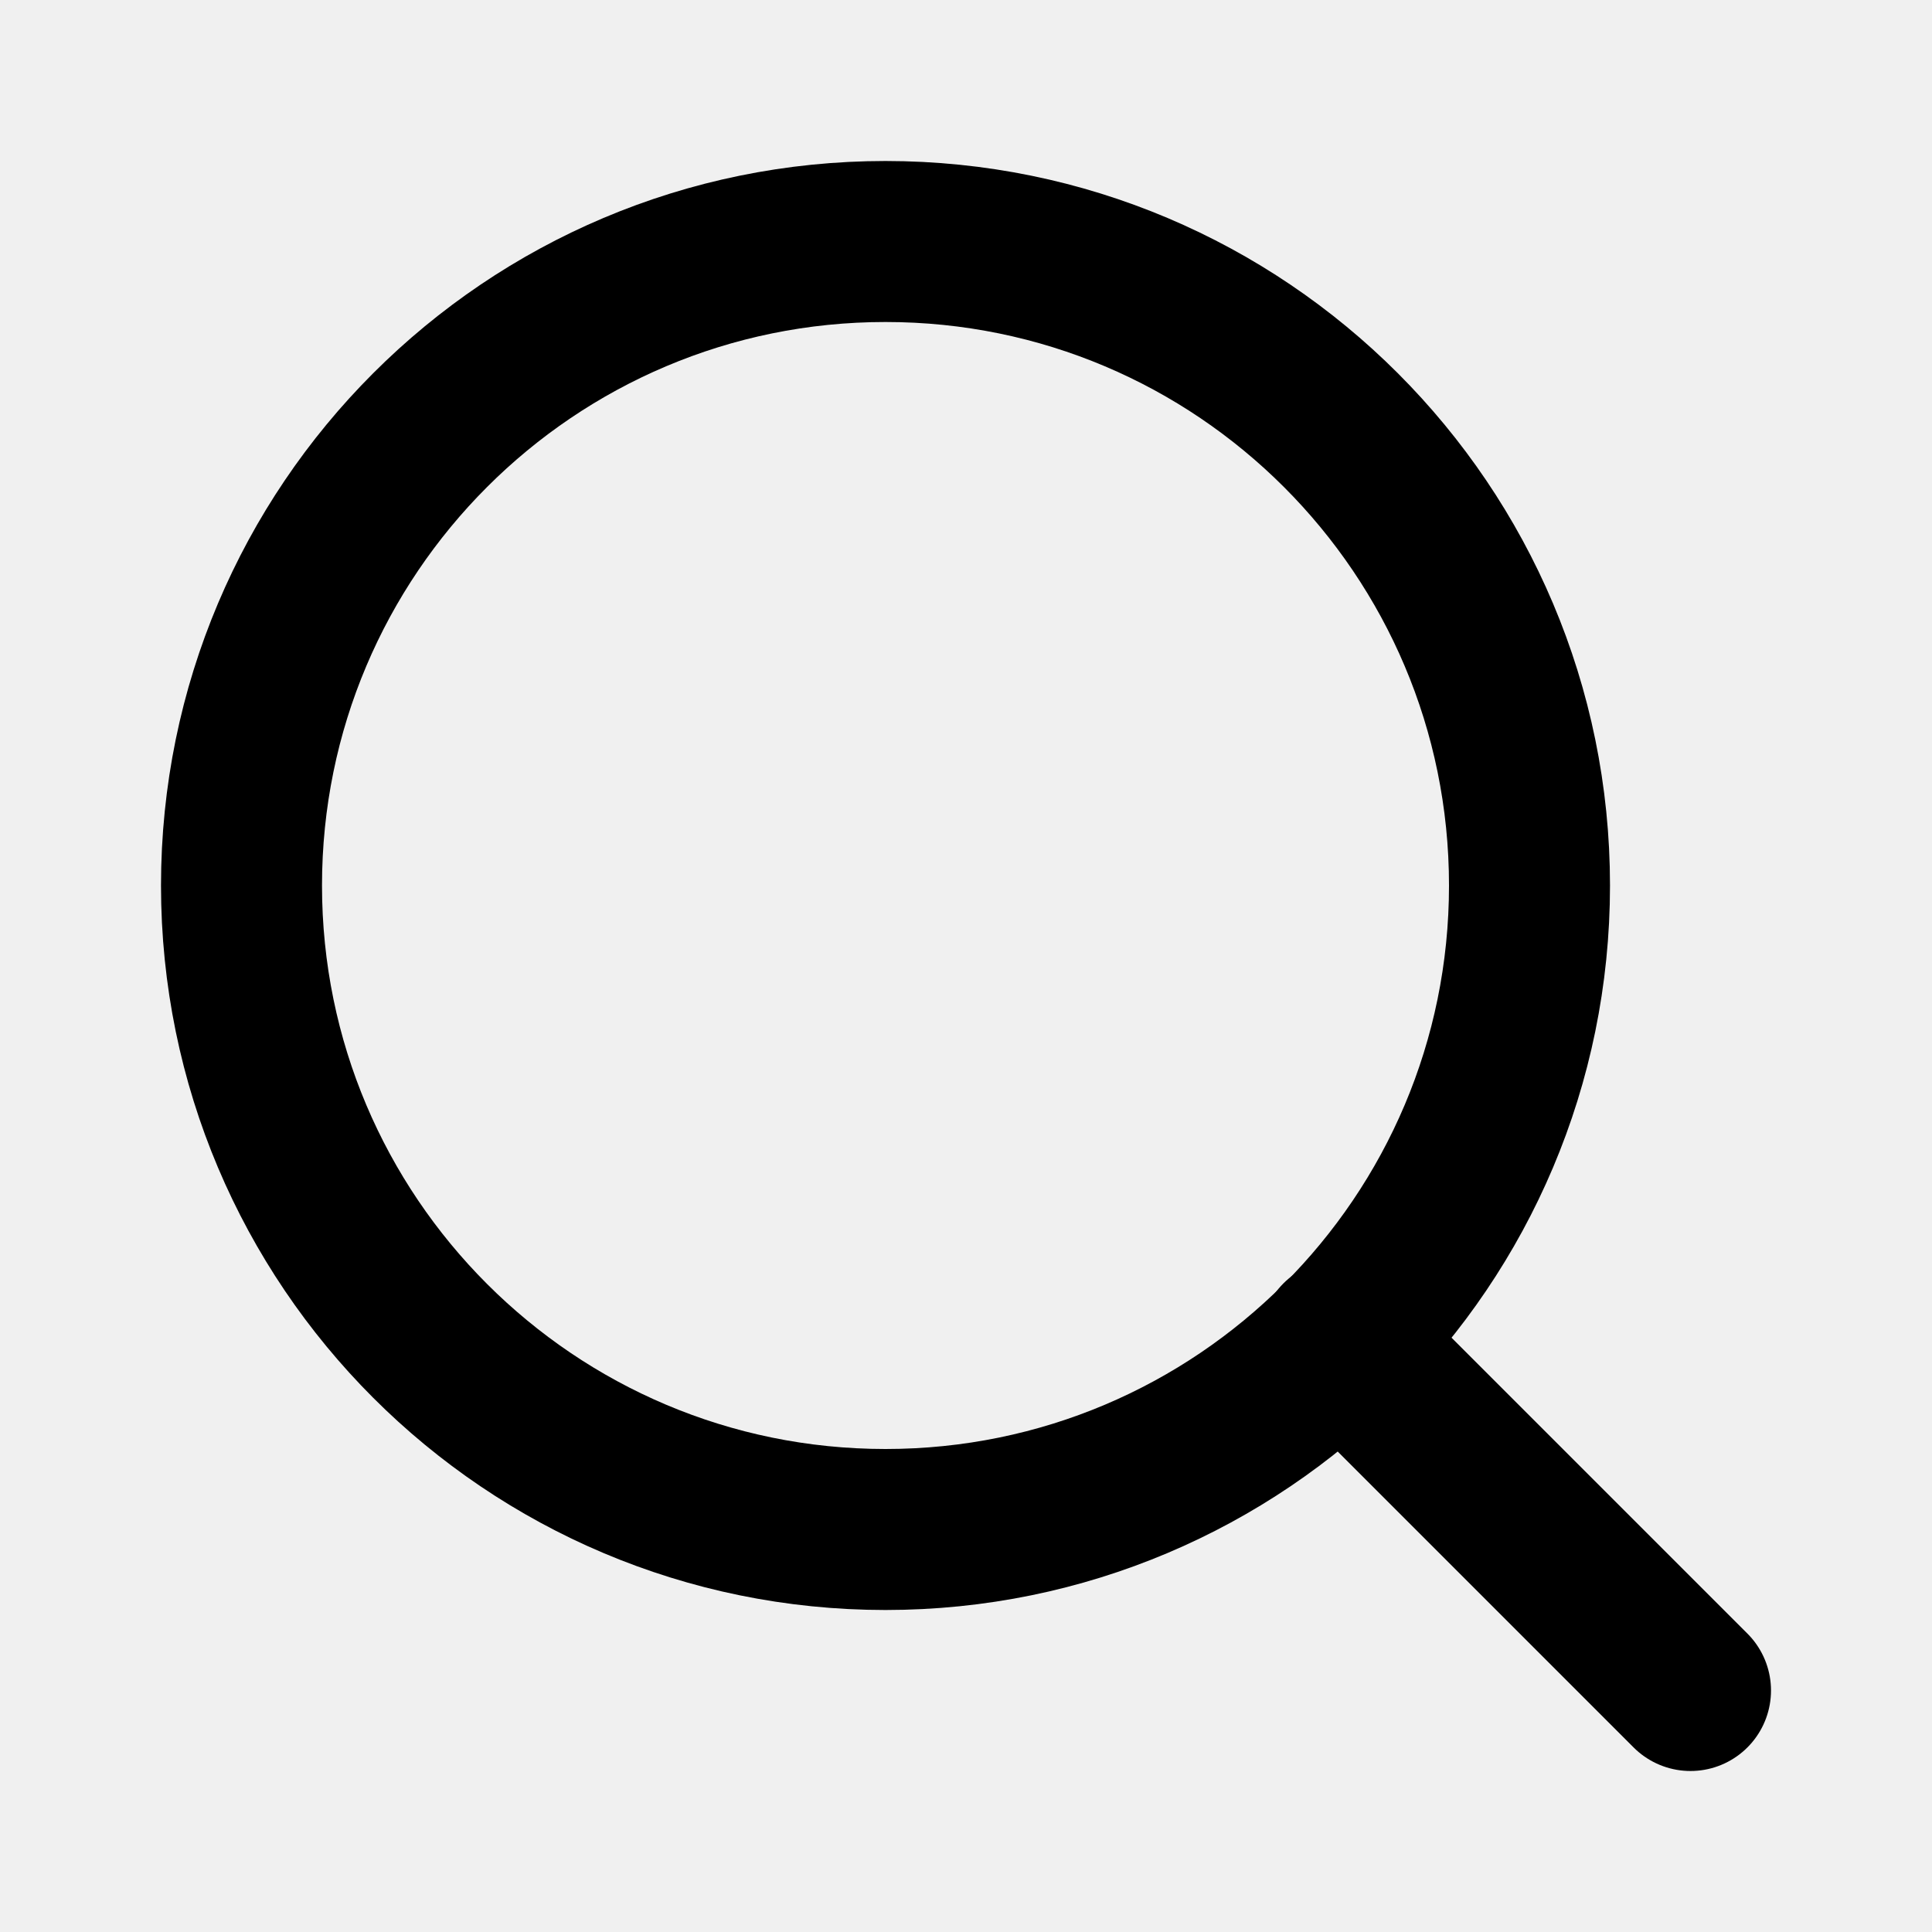
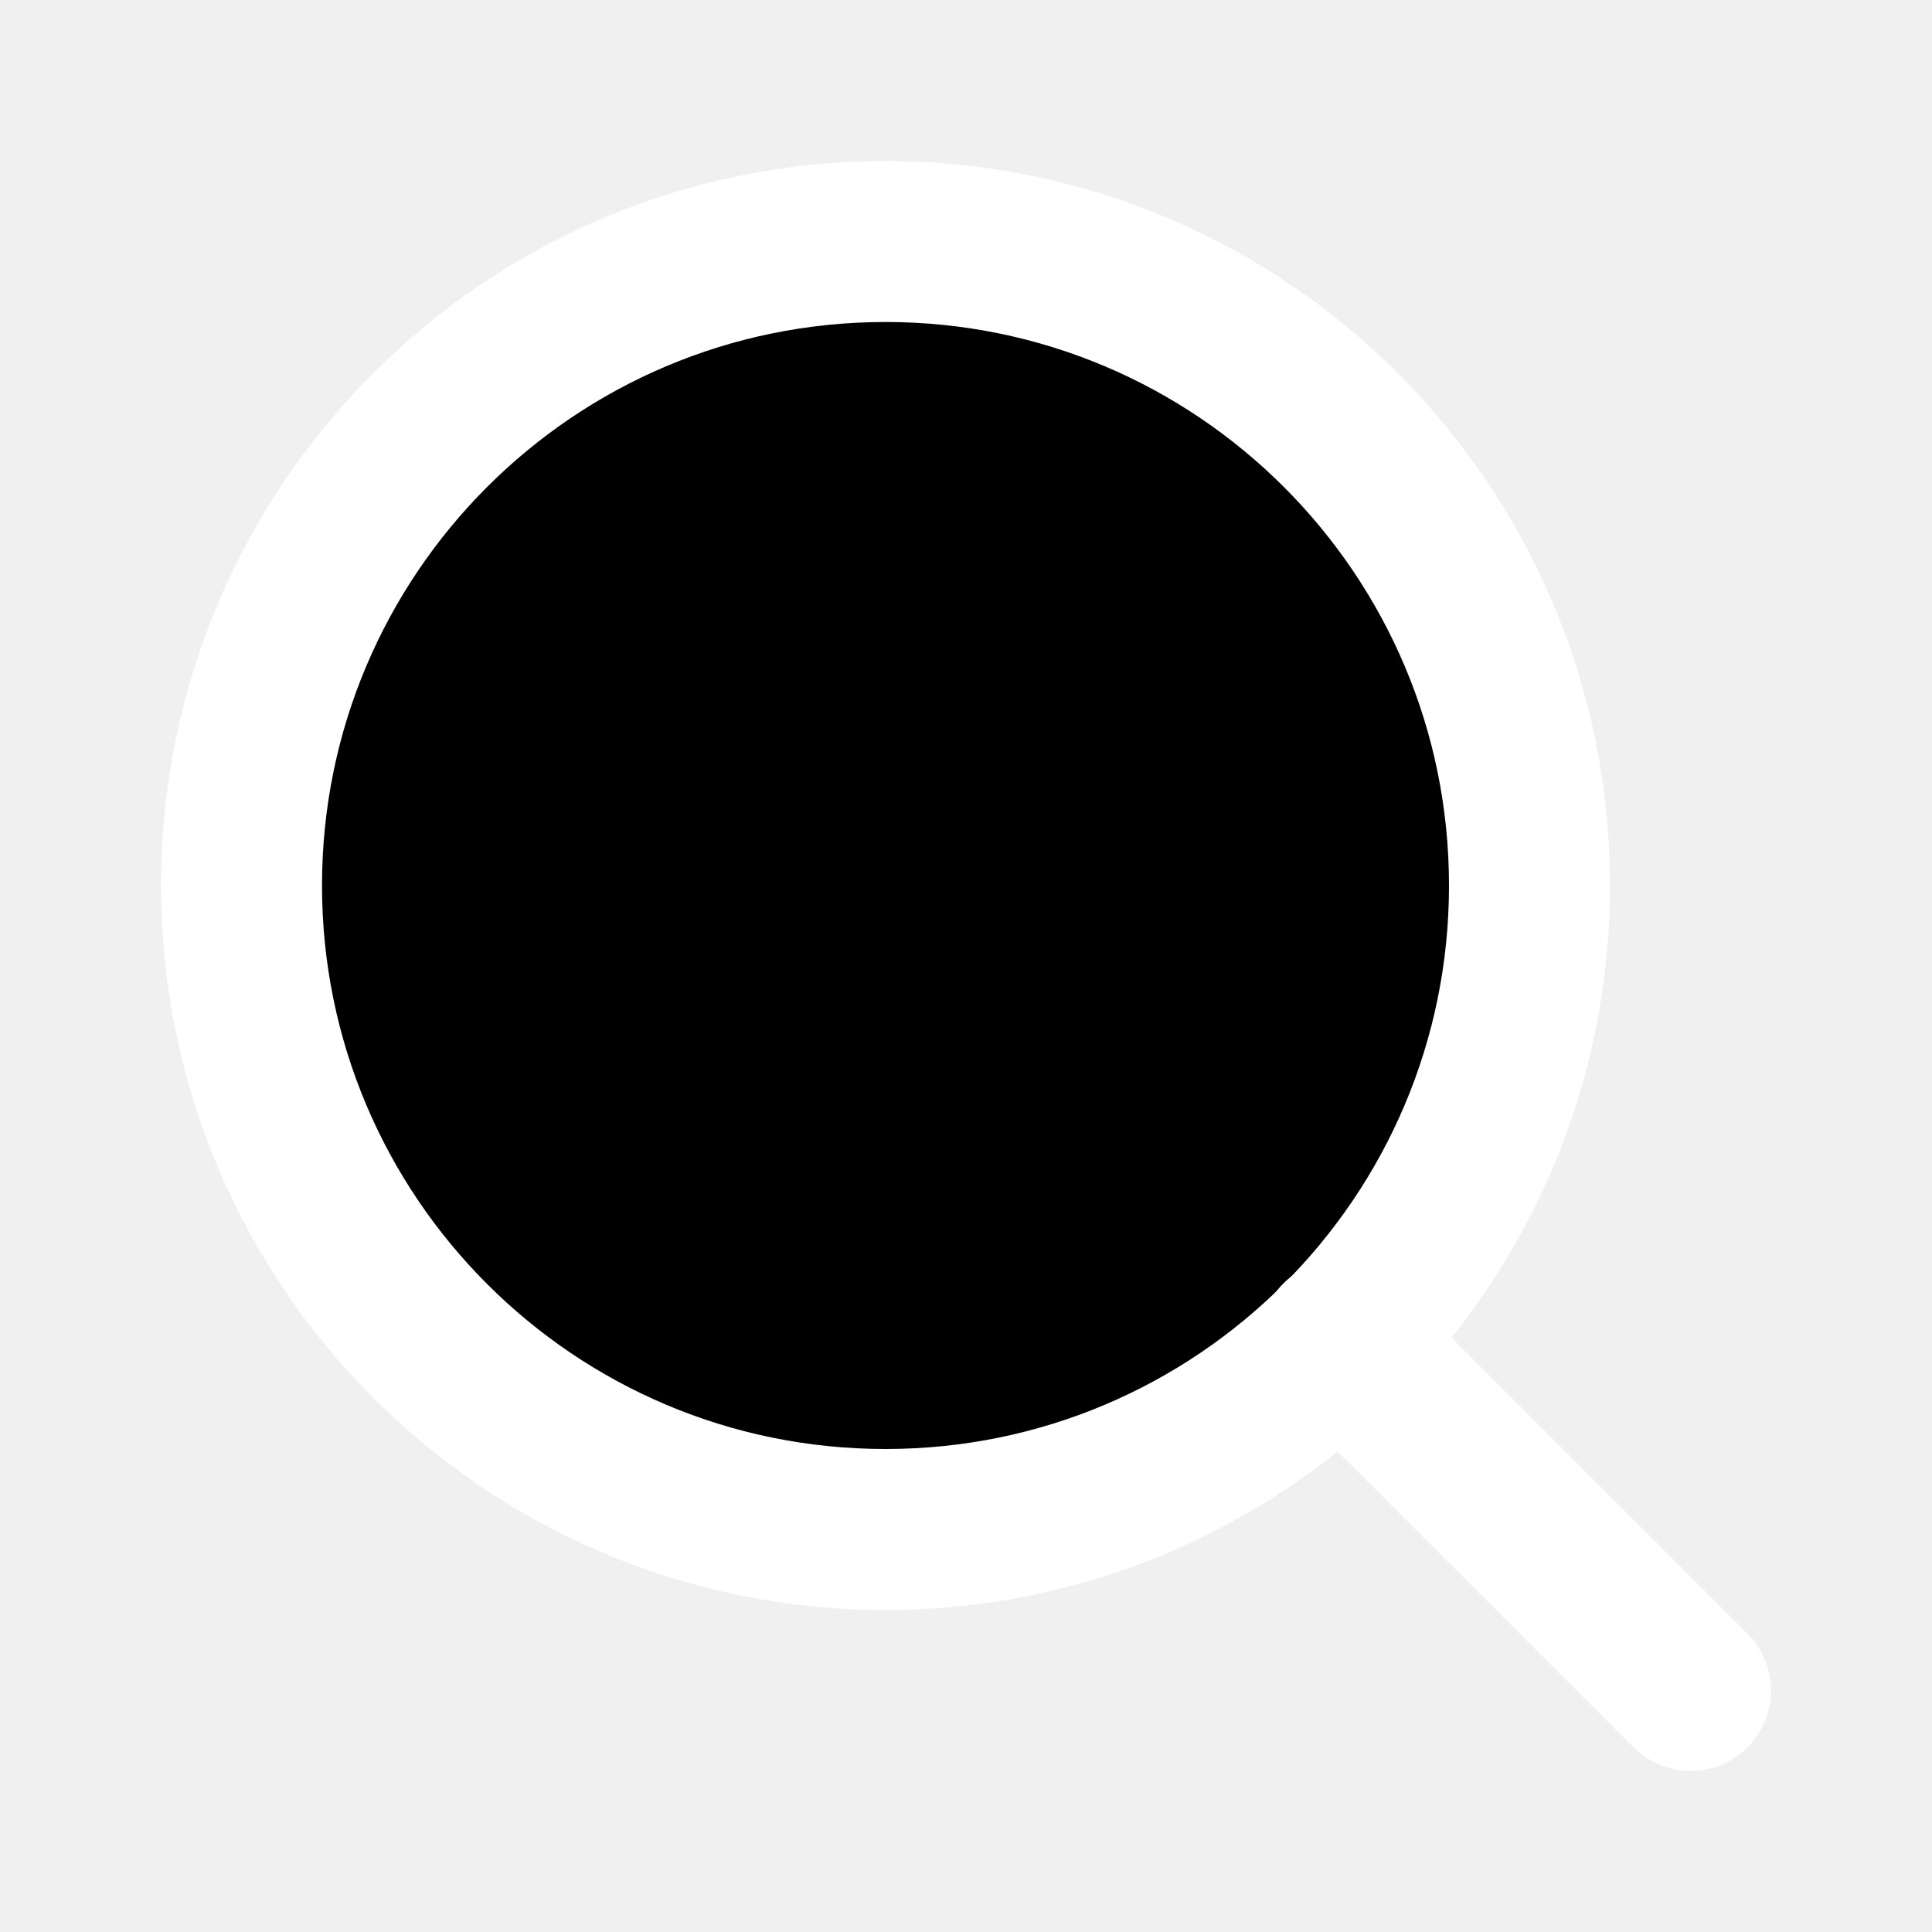
- <svg xmlns="http://www.w3.org/2000/svg" width="24" height="24" viewBox="0 0 24 24" fill="none" stroke="#000" stroke-width="2" stroke-linecap="round" stroke-linejoin="round" class="feather feather-search">
+ <svg xmlns="http://www.w3.org/2000/svg" width="24" height="24" viewBox="0 0 24 24" fill="#000" stroke="#fff " stroke-width="2" stroke-linecap="round" stroke-linejoin="round" class="feather feather-search">
  <circle cx="11" cy="11" r="8" />
  <line x1="21" y1="21" x2="16.65" y2="16.65" />
</svg>
